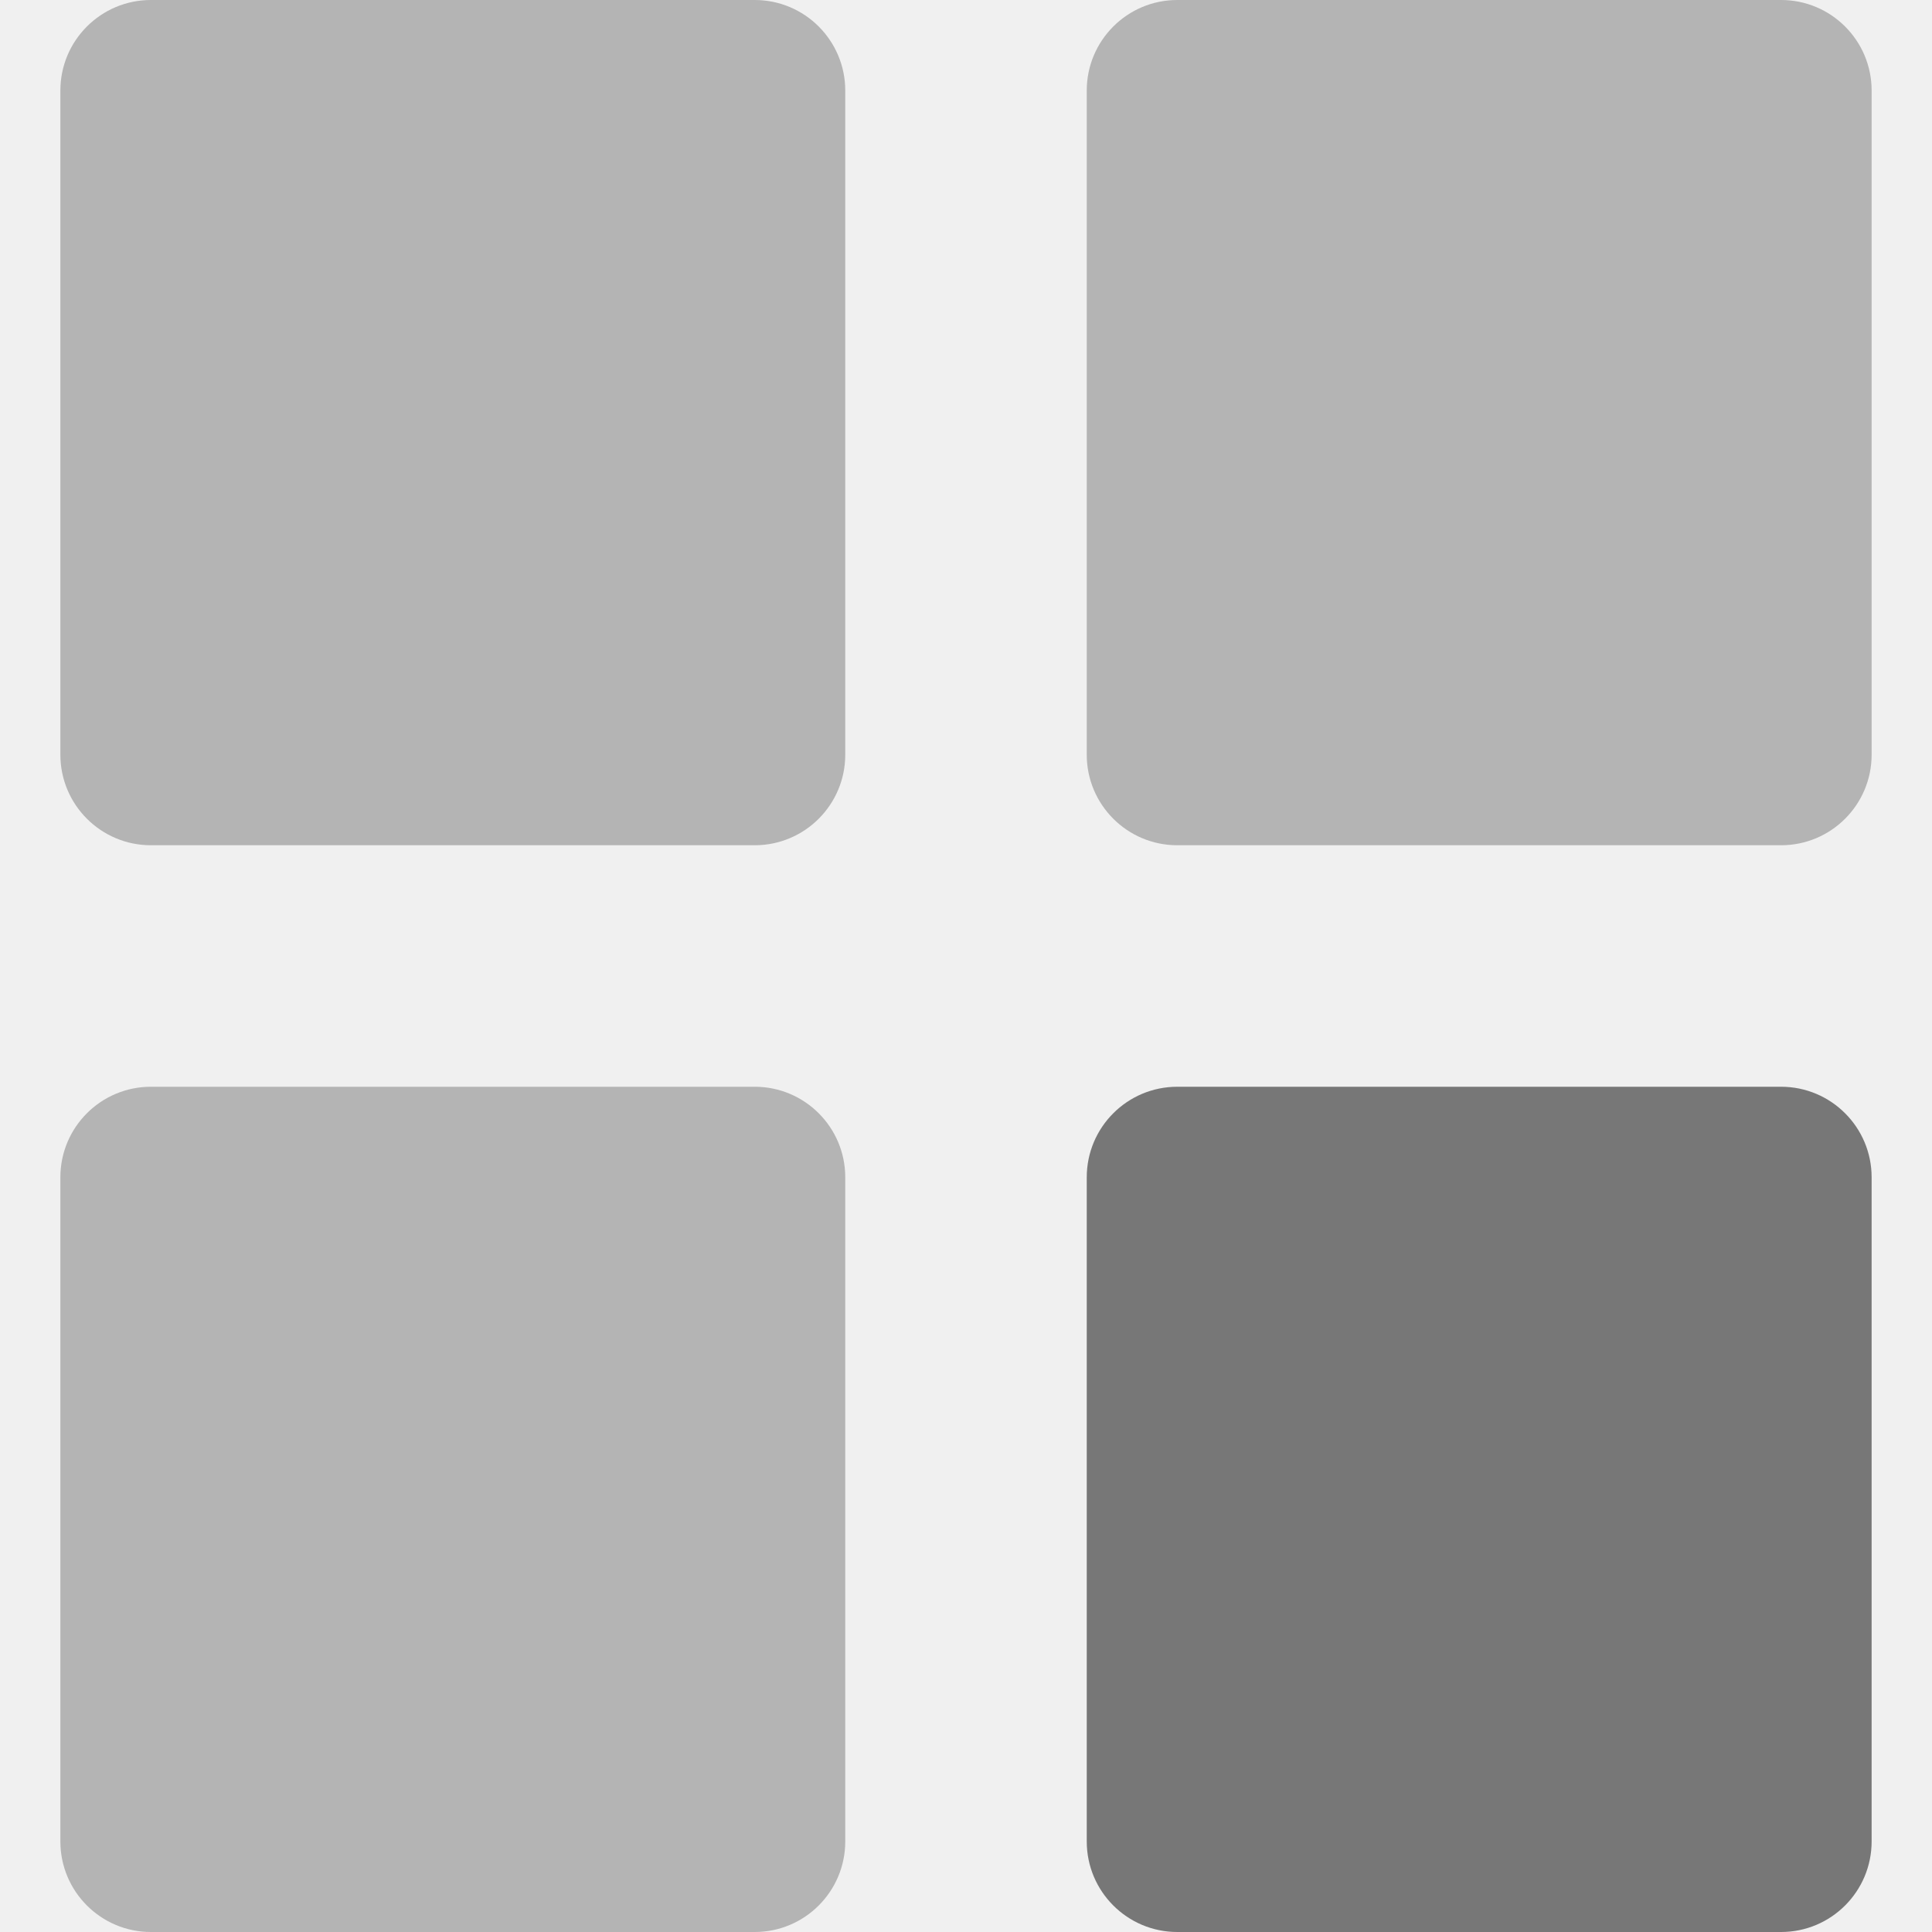
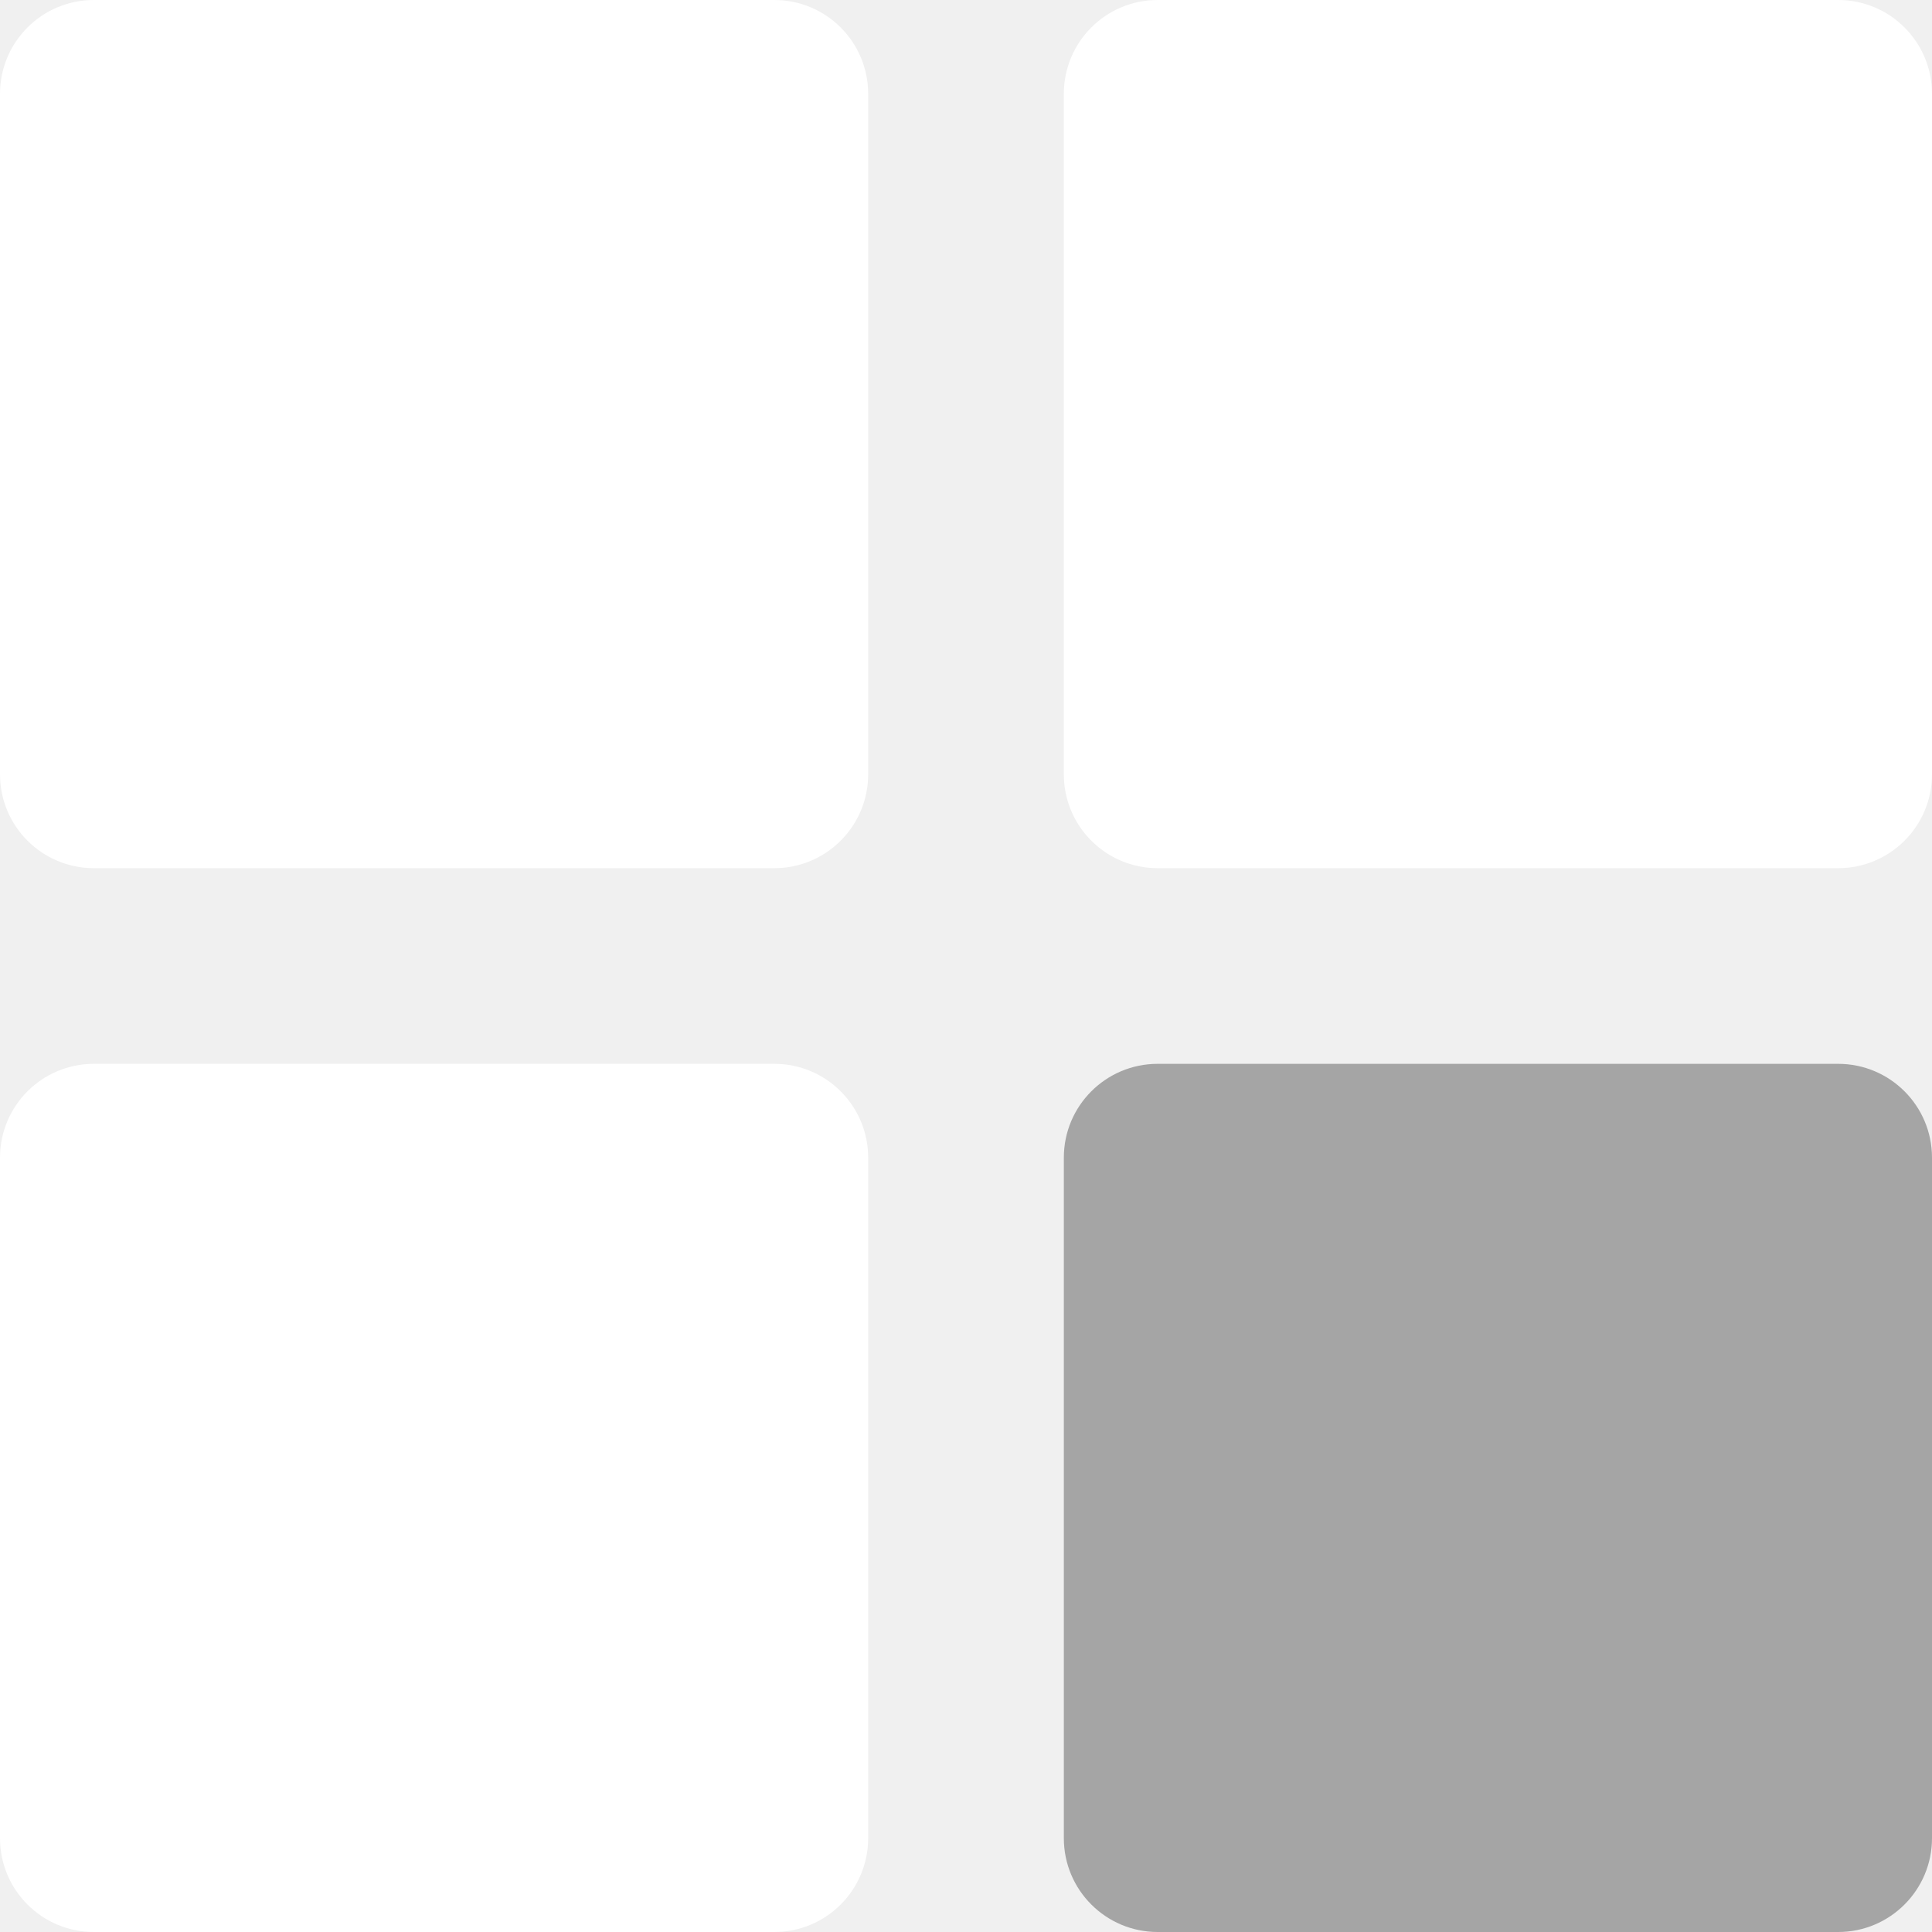
- <svg xmlns="http://www.w3.org/2000/svg" width="64" height="64" version="1.1" viewBox="0 0 64 64">
-   <rect x="2" y="0" width="26" height="28" rx="3" ry="3" fill="#777777" opacity="0.5" />
-   <rect x="36" y="0" width="26" height="28" rx="3" ry="3" fill="#777777" opacity="0.5" />
-   <rect x="2" y="36" width="26" height="28" rx="3" ry="3" fill="#777777" opacity="0.5" />
-   <rect x="36" y="36" width="26" height="28" rx="3" ry="3" fill="#777777" />
+ <svg xmlns="http://www.w3.org/2000/svg" width="64" height="64" version="1.1" viewBox="0 0 64 64" id="svg10">
+   <defs id="defs14" />
+   <rect style="fill:#a5a5a5;fill-opacity:1;fill-rule:evenodd;stroke-width:1.234;stroke-linecap:square;paint-order:markers stroke fill;stop-color:#000000" id="rect899-7-0-3" width="28.759" height="28.759" x="35.241" y="35.241" rx="3.108" ry="3.108" />
+   <rect style="fill:#ffffff;fill-opacity:1;fill-rule:evenodd;stroke-width:1.234;stroke-linecap:square;paint-order:markers stroke fill;stop-color:#000000" id="rect899-7-0-3-6" width="28.759" height="28.759" x="0" y="0" rx="3.108" ry="3.108" />
+   <rect style="fill:#ffffff;fill-opacity:1;fill-rule:evenodd;stroke-width:1.234;stroke-linecap:square;paint-order:markers stroke fill;stop-color:#000000" id="rect899-7-0-3-6-0" width="28.759" height="28.759" x="35.241" y="0" rx="3.108" ry="3.108" />
+   <rect style="fill:#ffffff;fill-opacity:1;fill-rule:evenodd;stroke-width:1.234;stroke-linecap:square;paint-order:markers stroke fill;stop-color:#000000" id="rect899-7-0-3-6-0-6" width="28.759" height="28.759" x="0" y="35.241" rx="3.108" ry="3.108" />
</svg>
